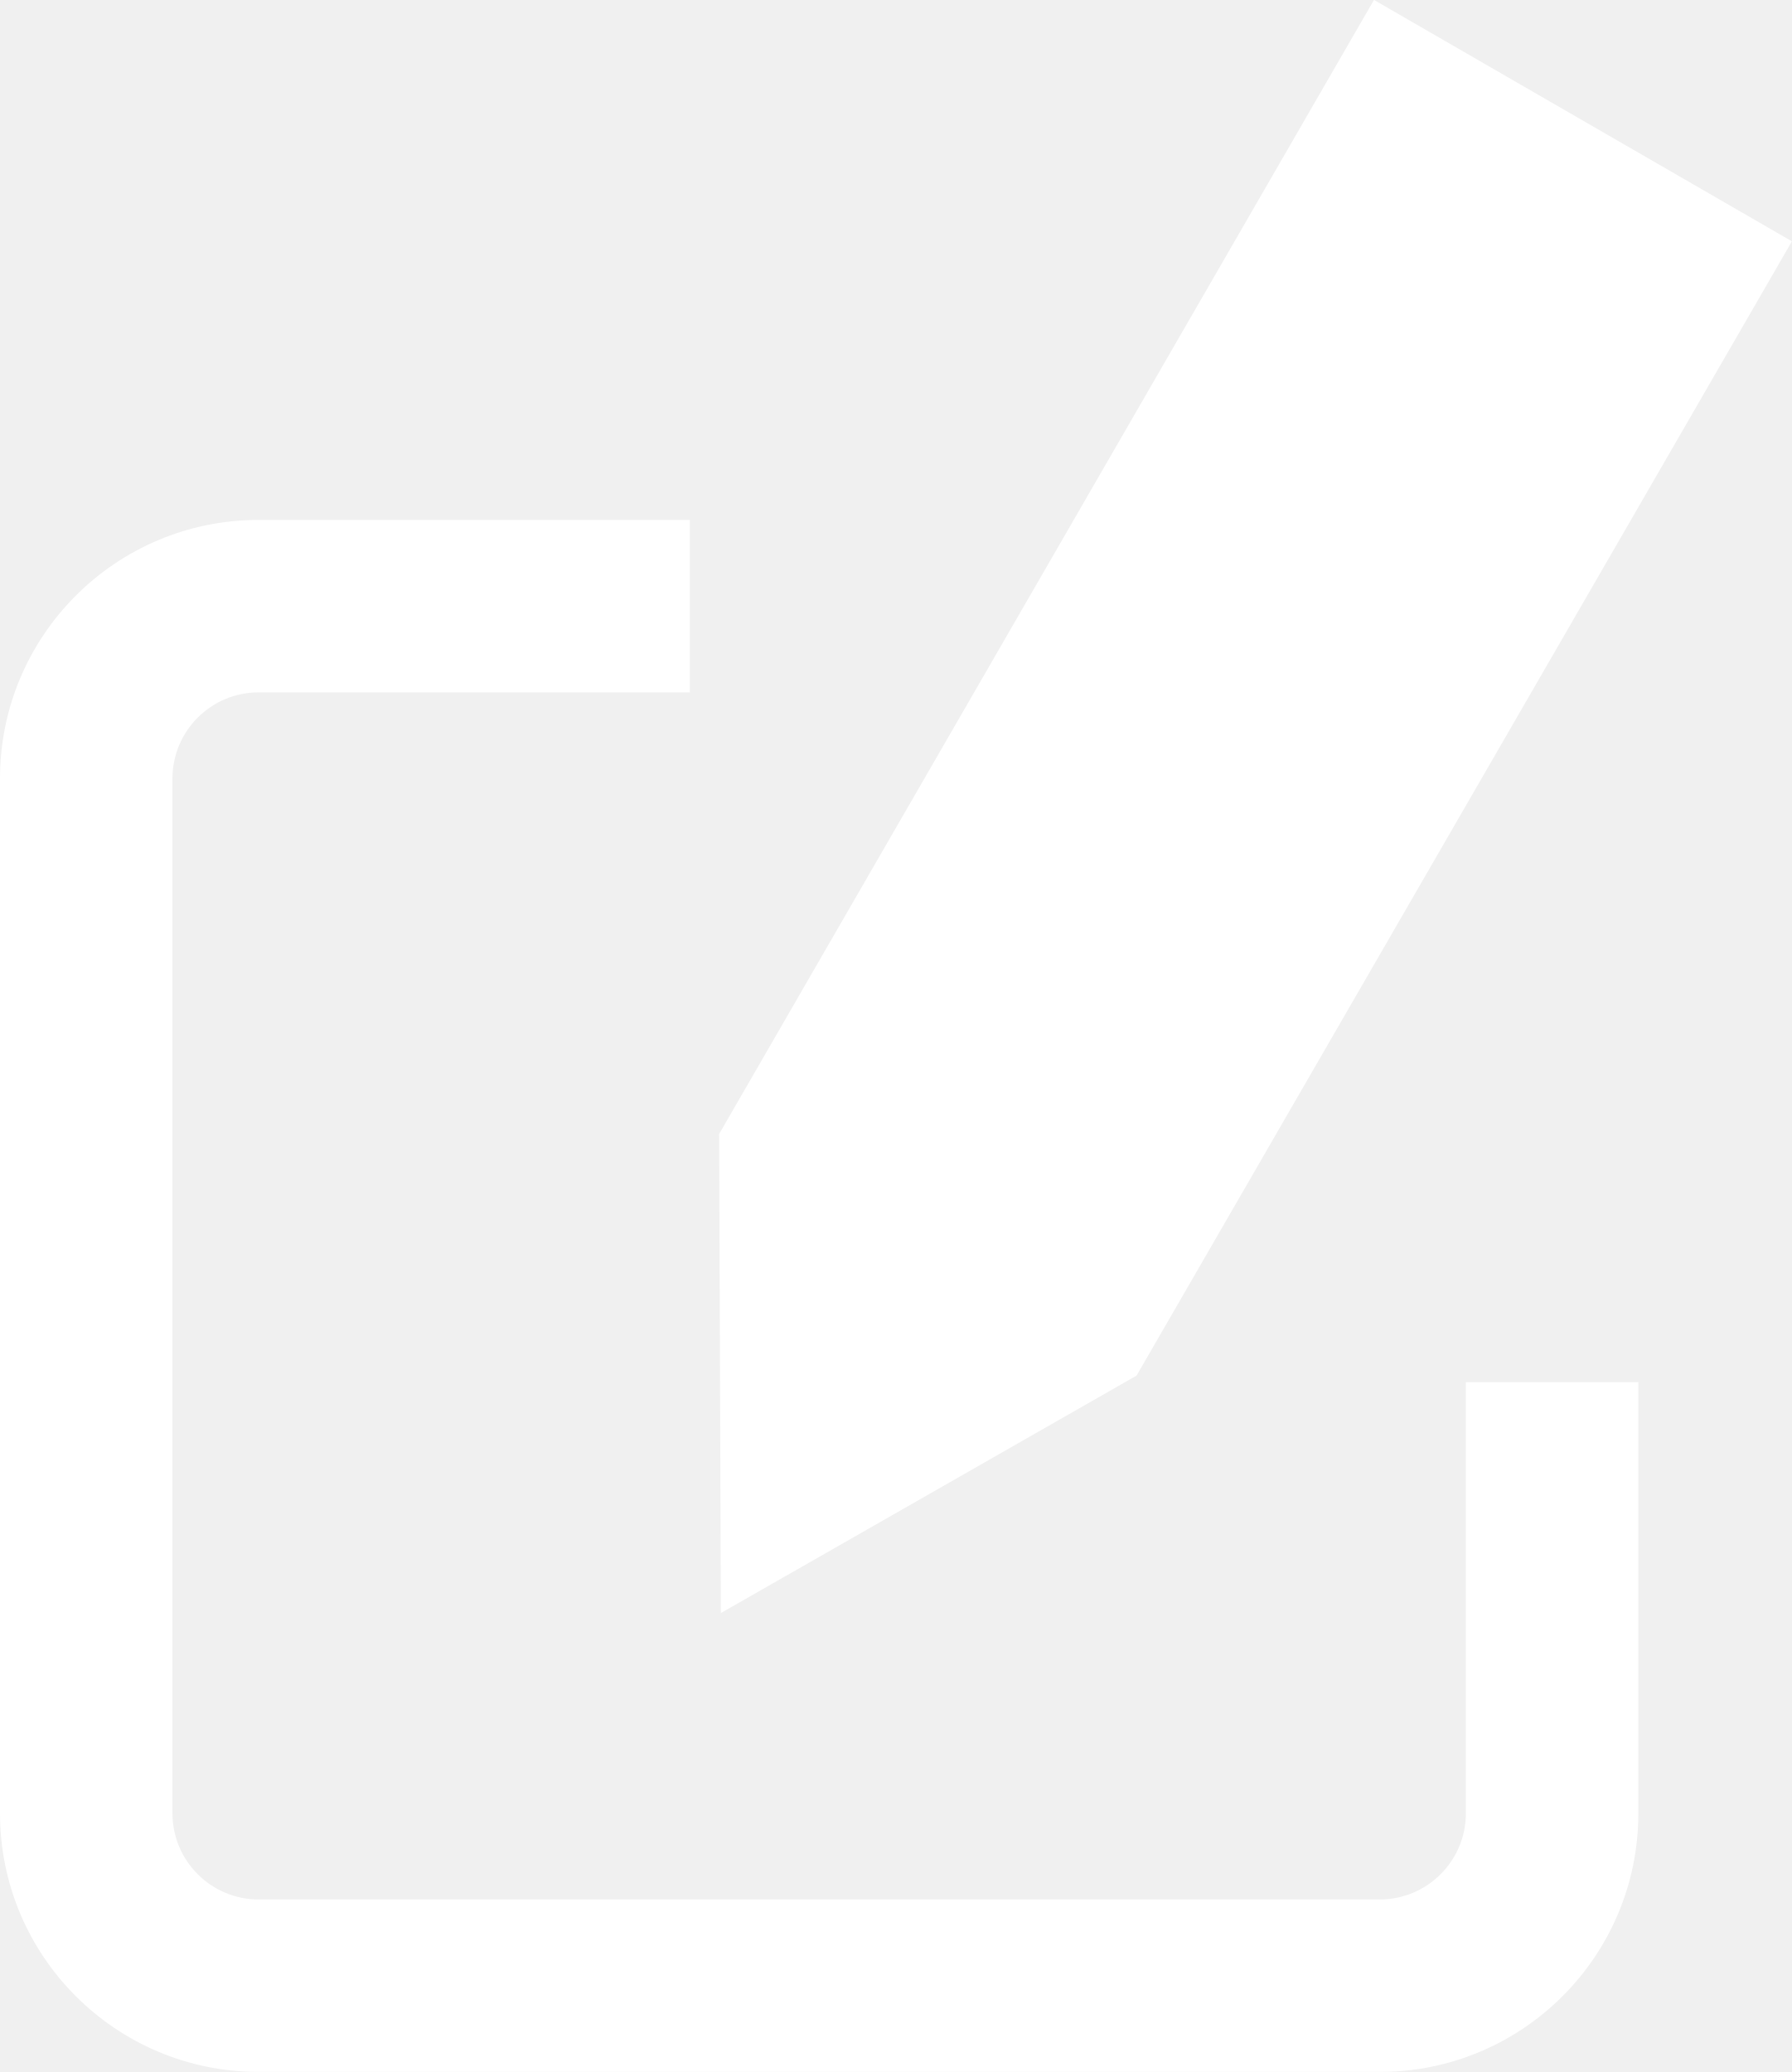
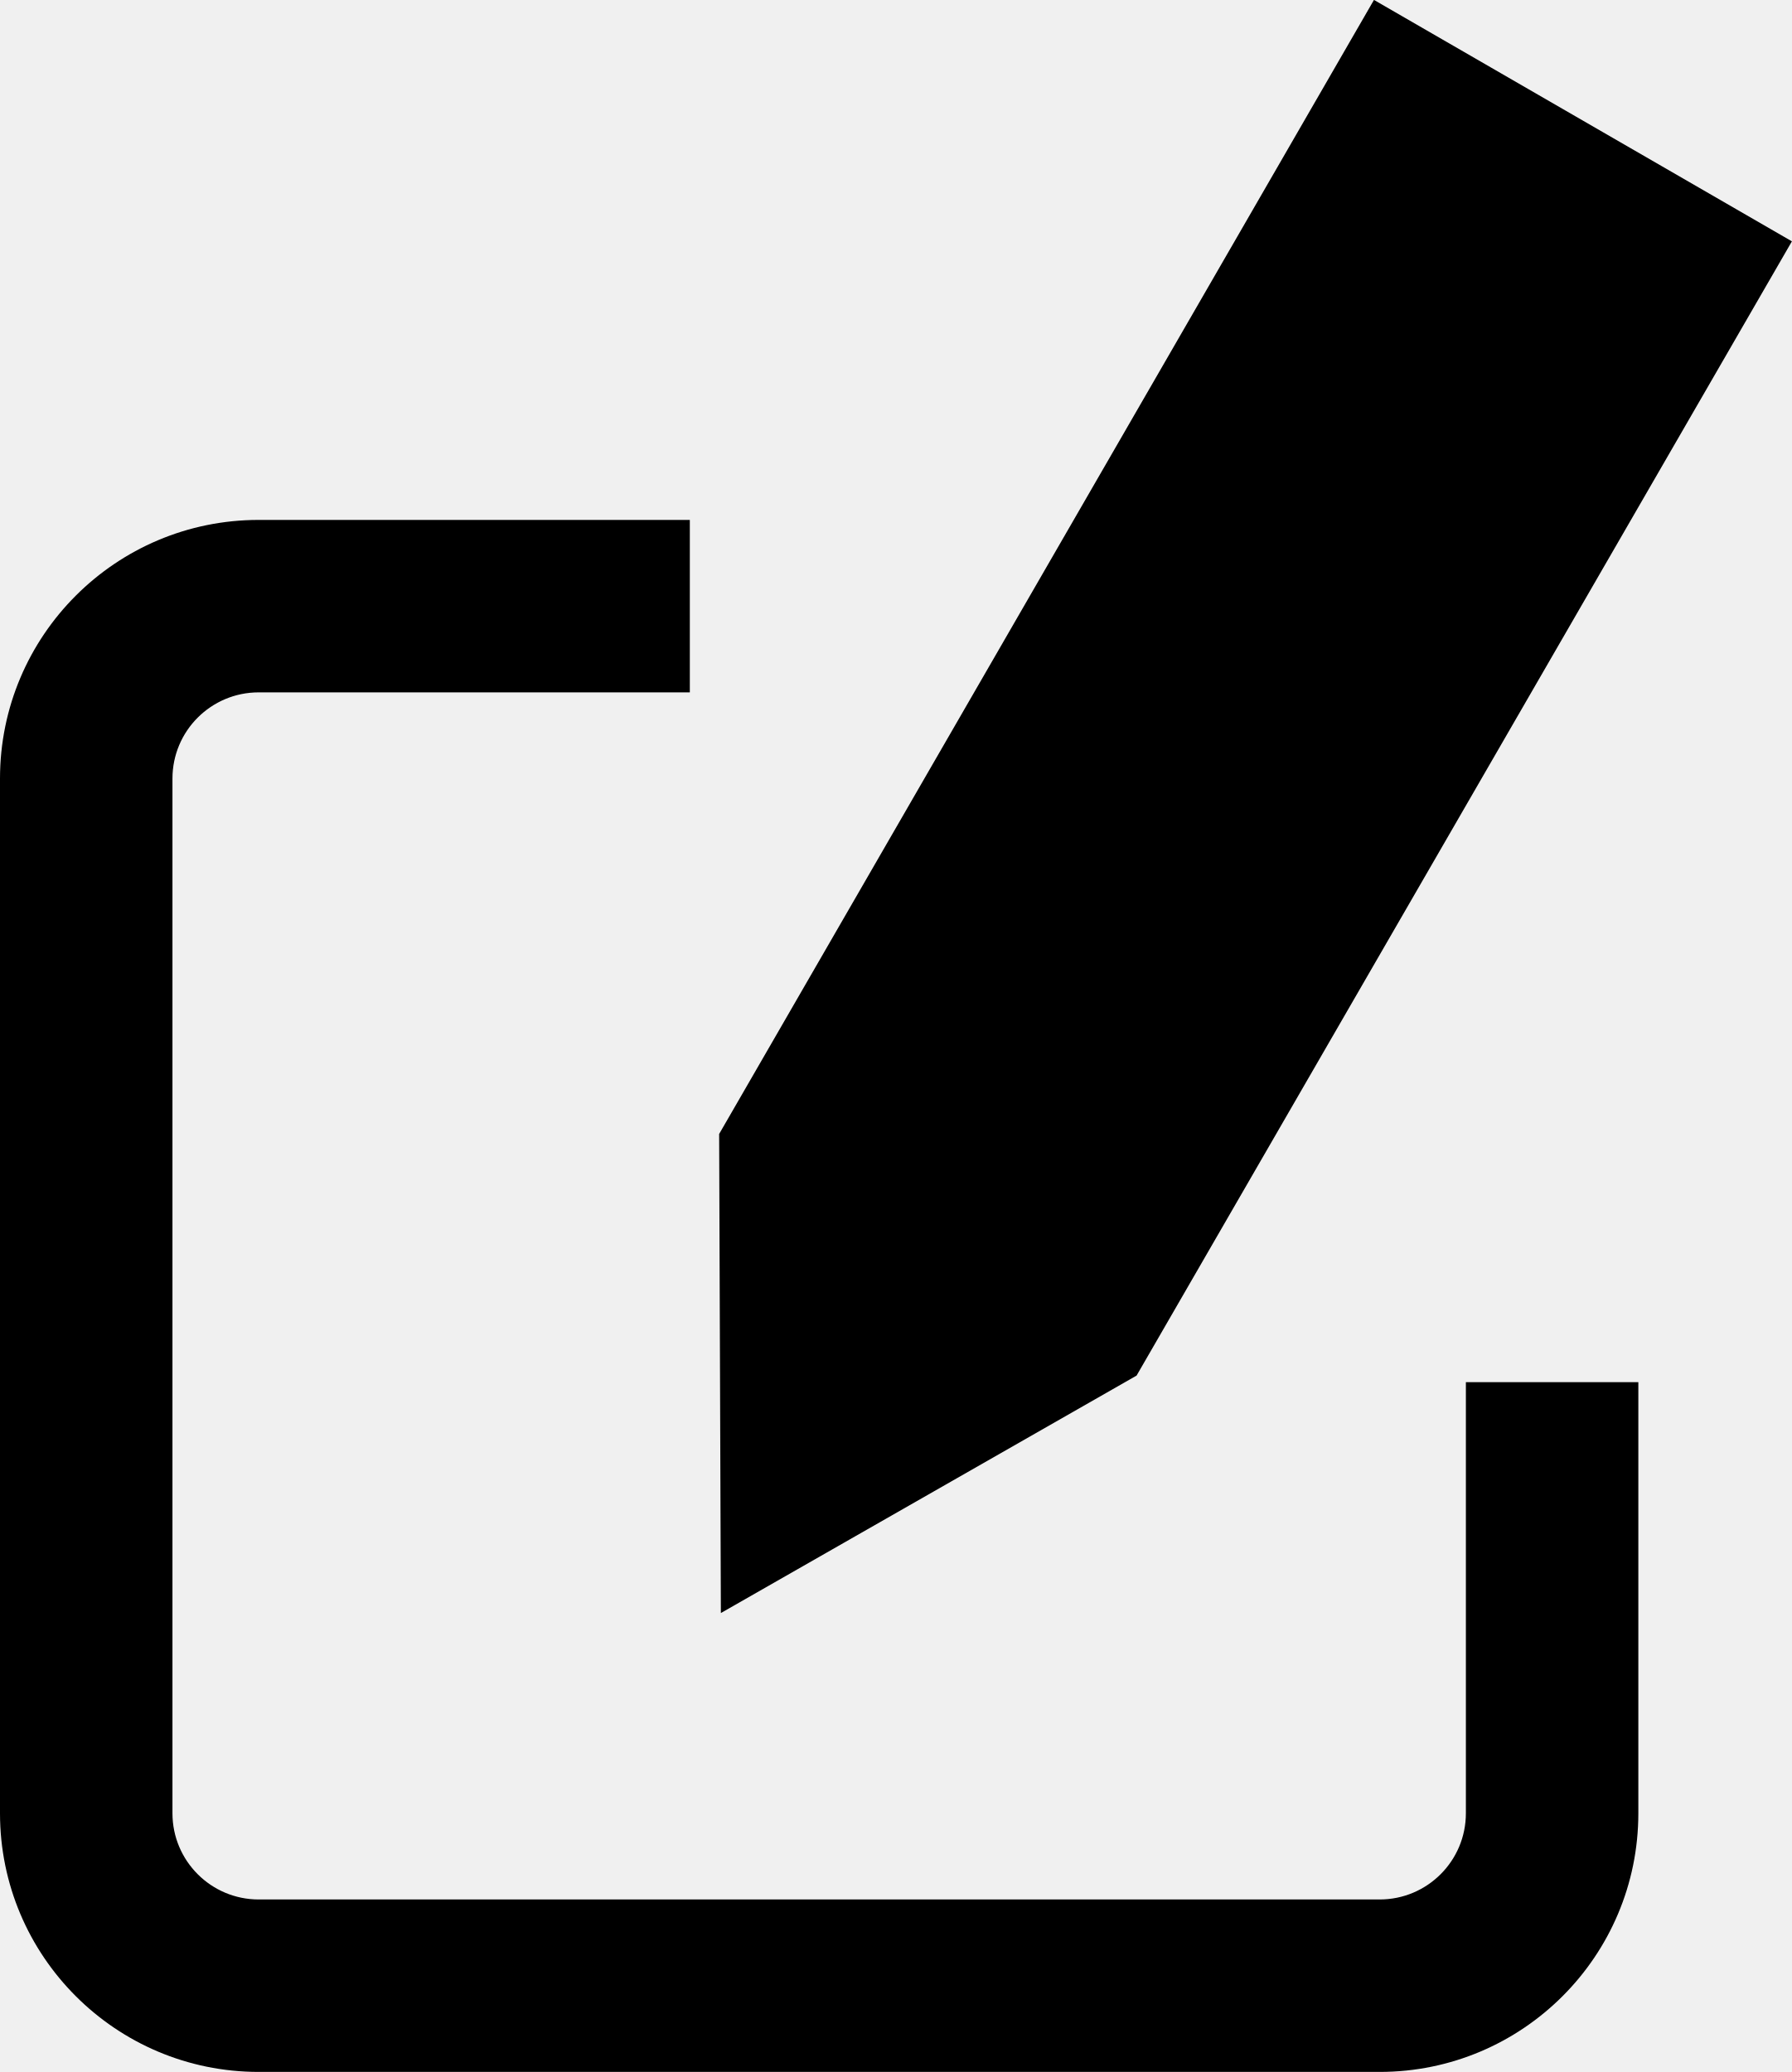
<svg xmlns="http://www.w3.org/2000/svg" width="20.782" height="24.031" viewBox="0 0 20.782 24.031">
-   <path d="M-5776-1159.969a3,3,0,0,1-3-3v-12a3,3,0,0,1,3-3h5v2h-5a1,1,0,0,0-1,1v12a1,1,0,0,0,1,1h13a1,1,0,0,0,1-1v-5h2v5a3,3,0,0,1-3,3Zm5.34-10.878,7.594-13.153,4.847,2.8-7.6,13.155-4.821,2.754Z" transform="translate(5779 1183.999)" fill="#fff" />
+   <path d="M-5776-1159.969a3,3,0,0,1-3-3v-12a3,3,0,0,1,3-3h5v2h-5a1,1,0,0,0-1,1v12a1,1,0,0,0,1,1h13a1,1,0,0,0,1-1v-5h2v5a3,3,0,0,1-3,3Zm5.34-10.878,7.594-13.153,4.847,2.8-7.6,13.155-4.821,2.754Z" transform="translate(5779 1183.999)" />
</svg>
